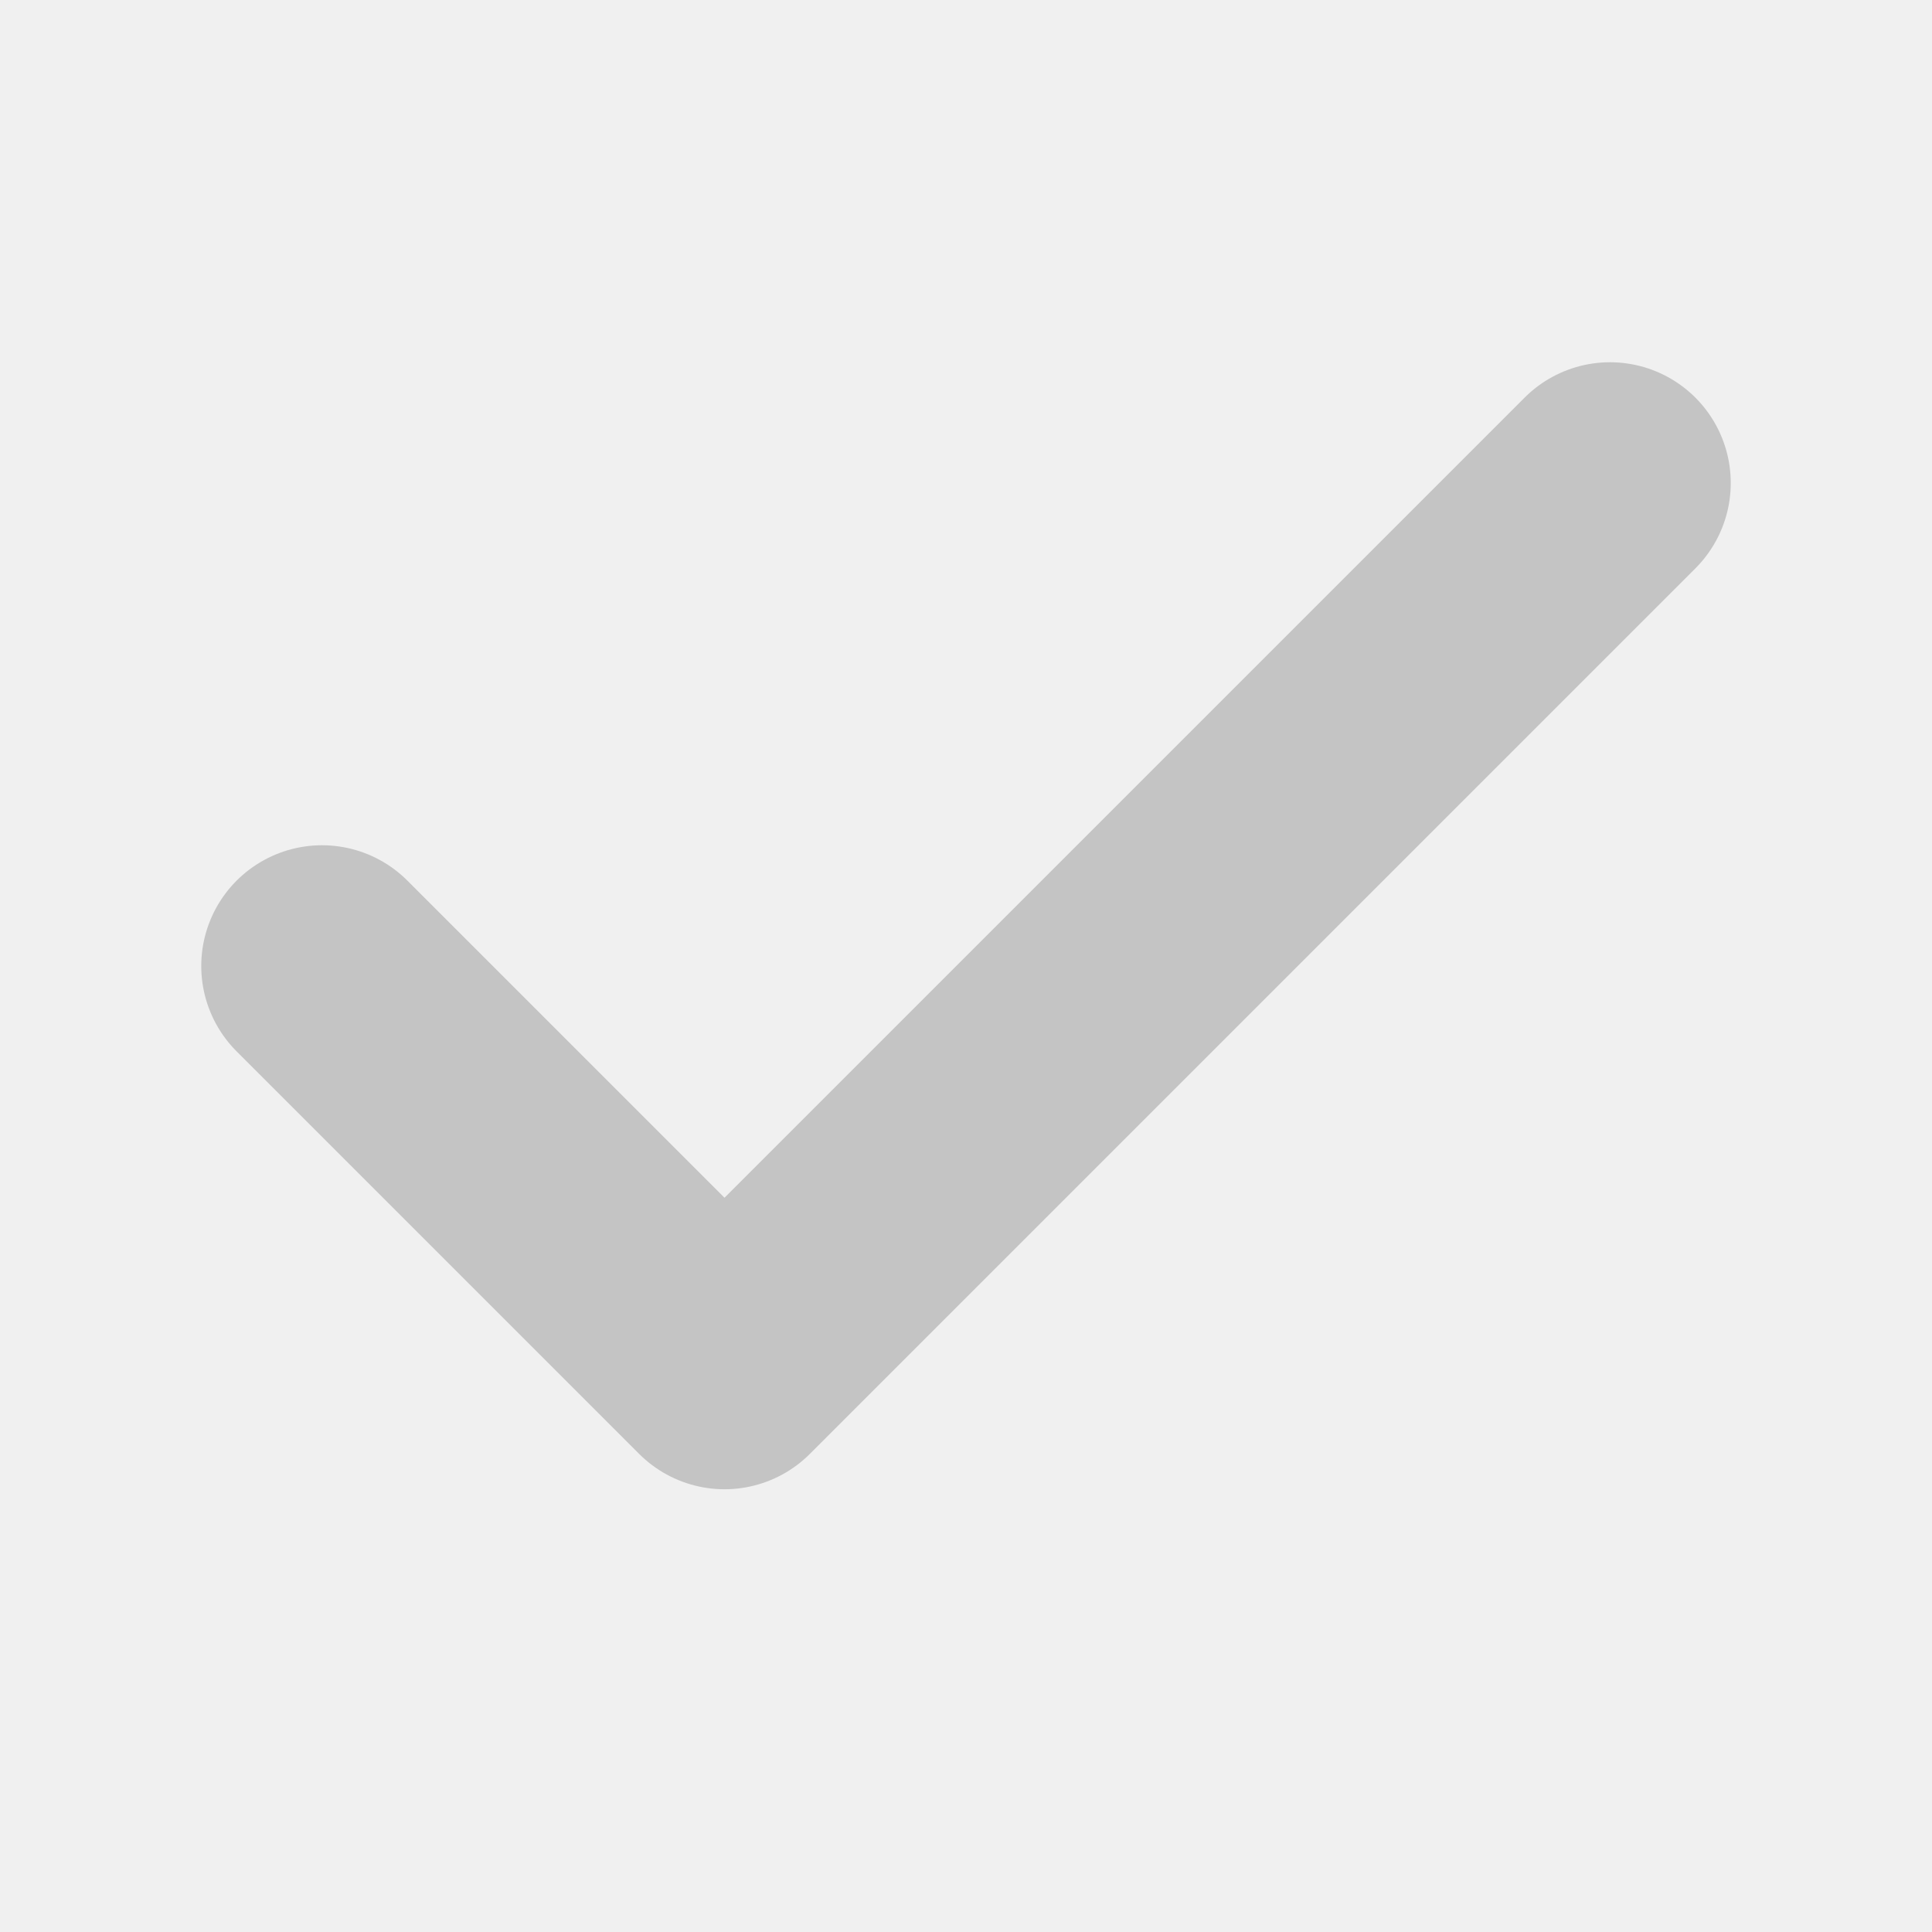
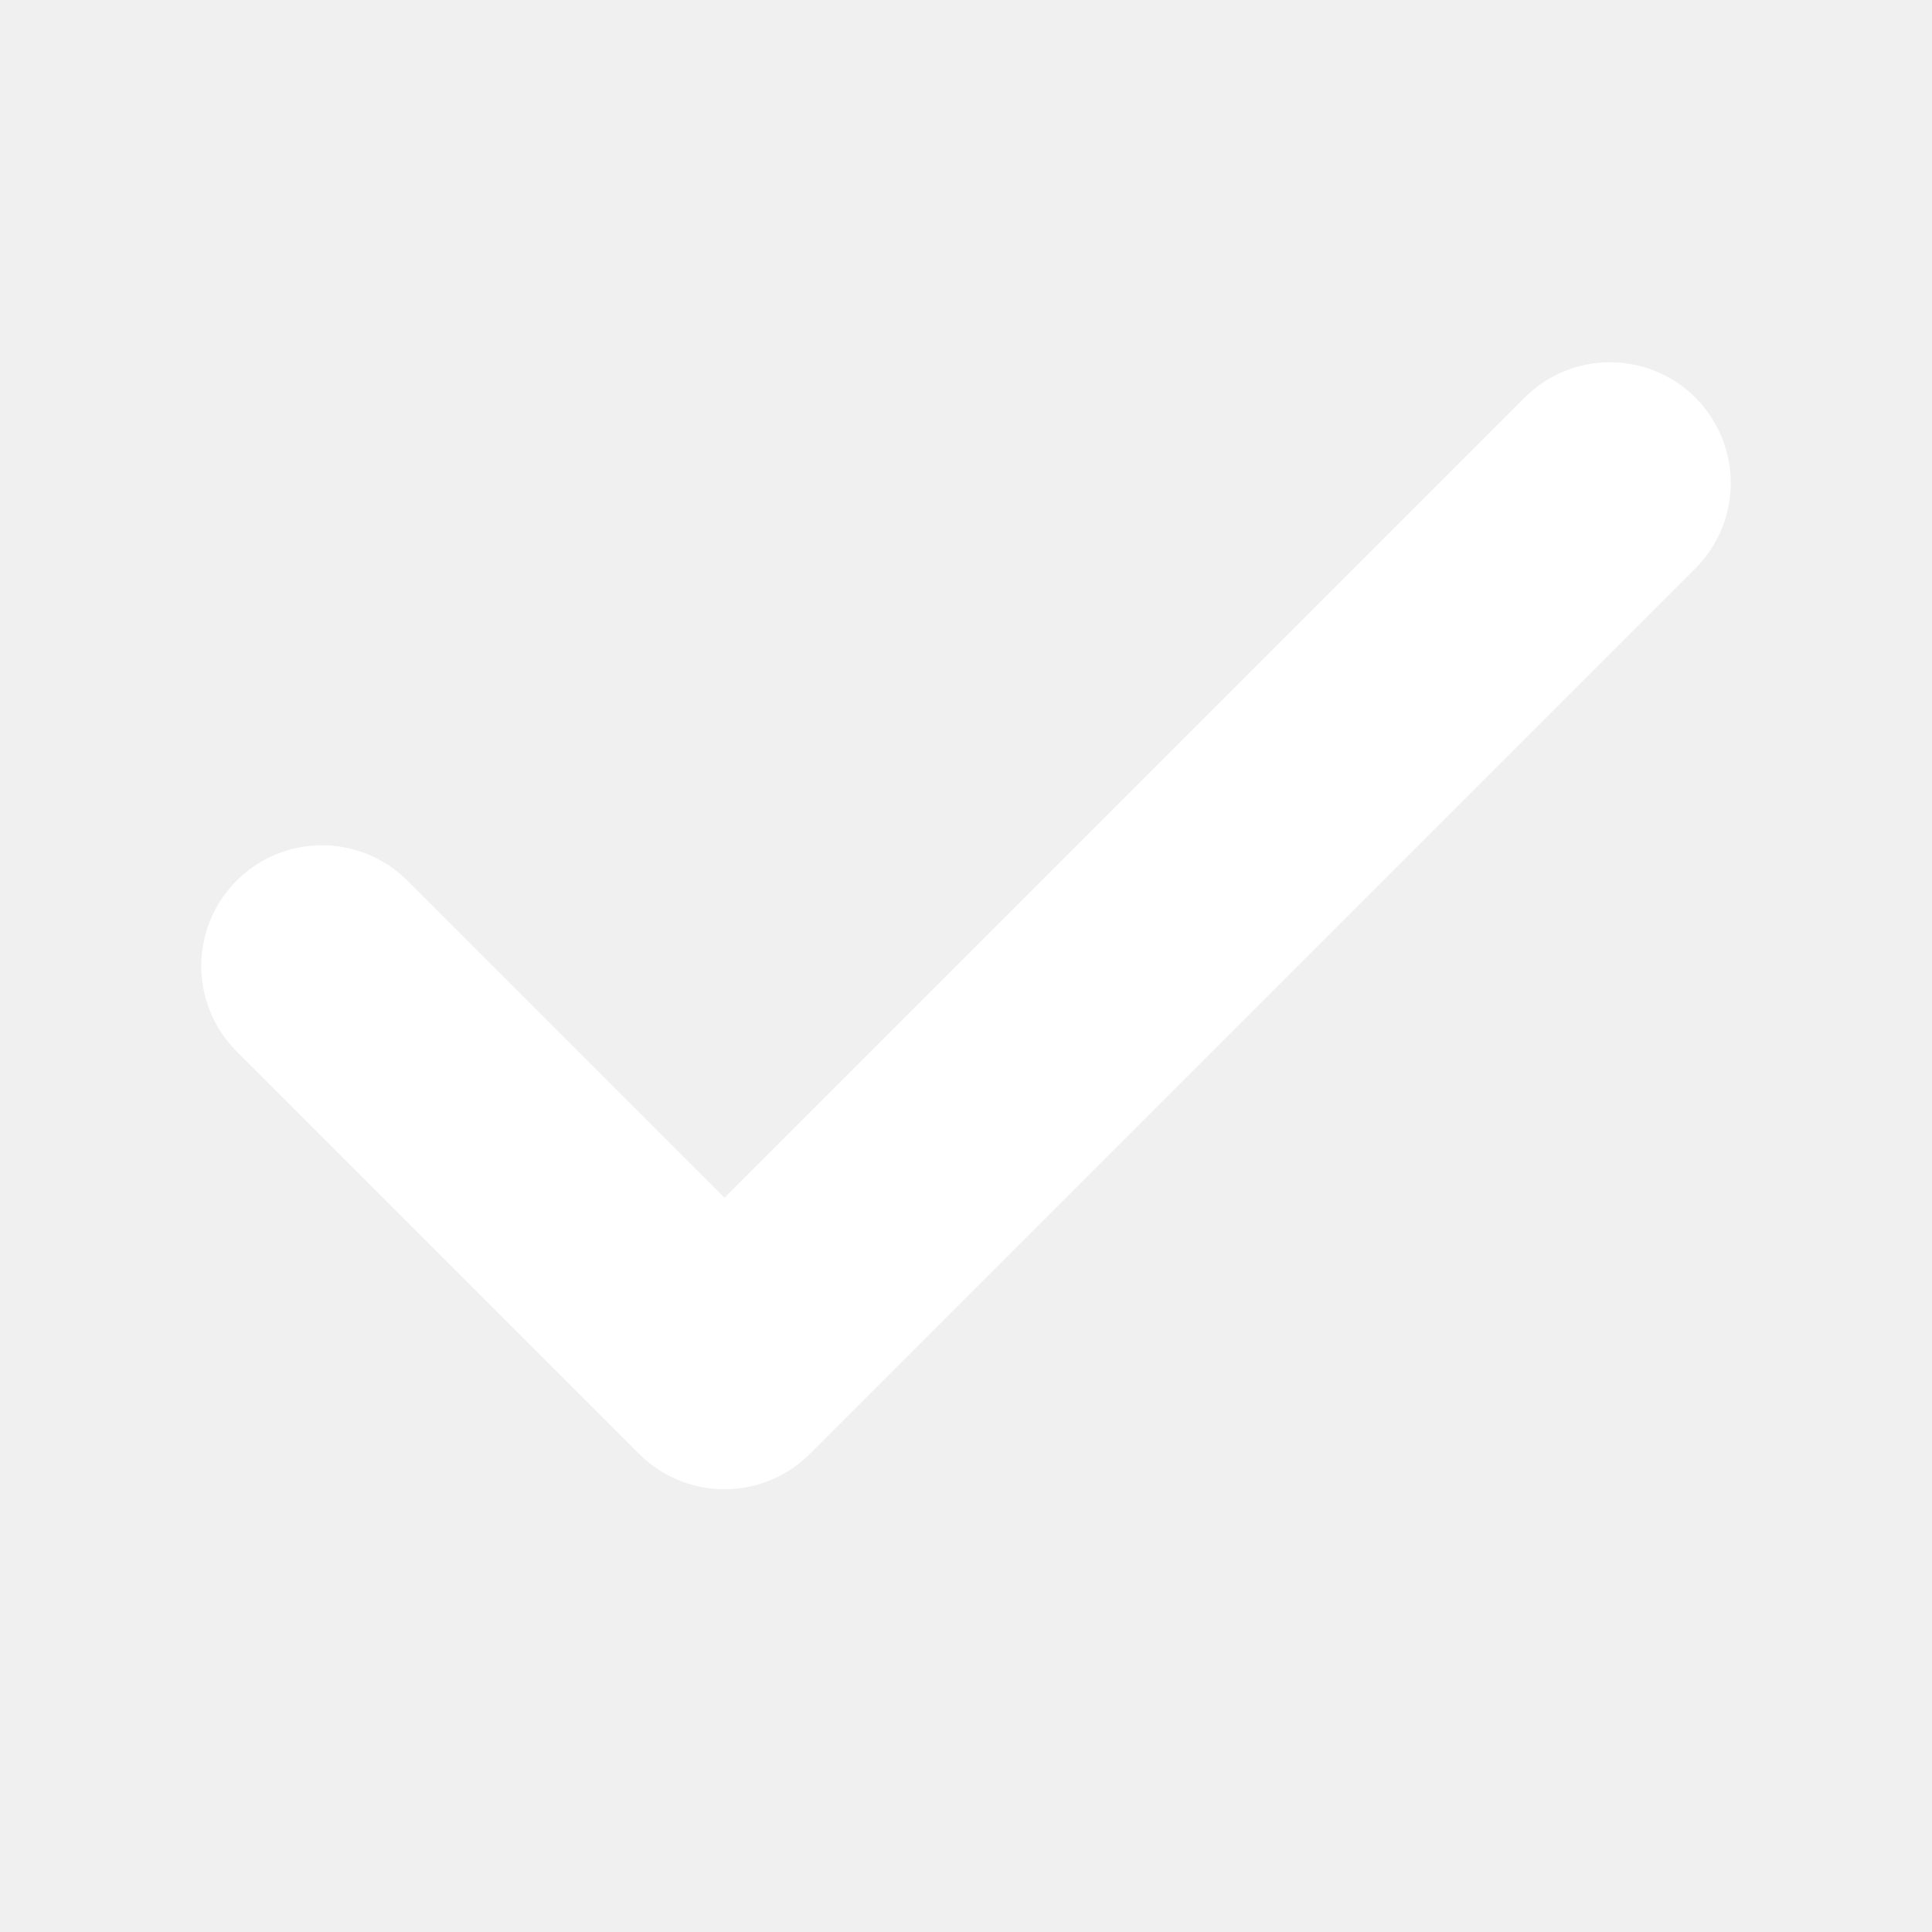
- <svg xmlns="http://www.w3.org/2000/svg" width="36" height="36" viewBox="0 0 24 24" fill="none" stroke="#c4c4c4" stroke-width="3" stroke-linecap="round" stroke-linejoin="round" class="feather feather-check">
+ <svg xmlns="http://www.w3.org/2000/svg" width="36" height="36" viewBox="0 0 24 24" fill="none" stroke="#ffffff" stroke-width="3" stroke-linecap="round" stroke-linejoin="round" class="feather feather-check">
  <polyline points="20 6 9 17 4 12" />
</svg>
